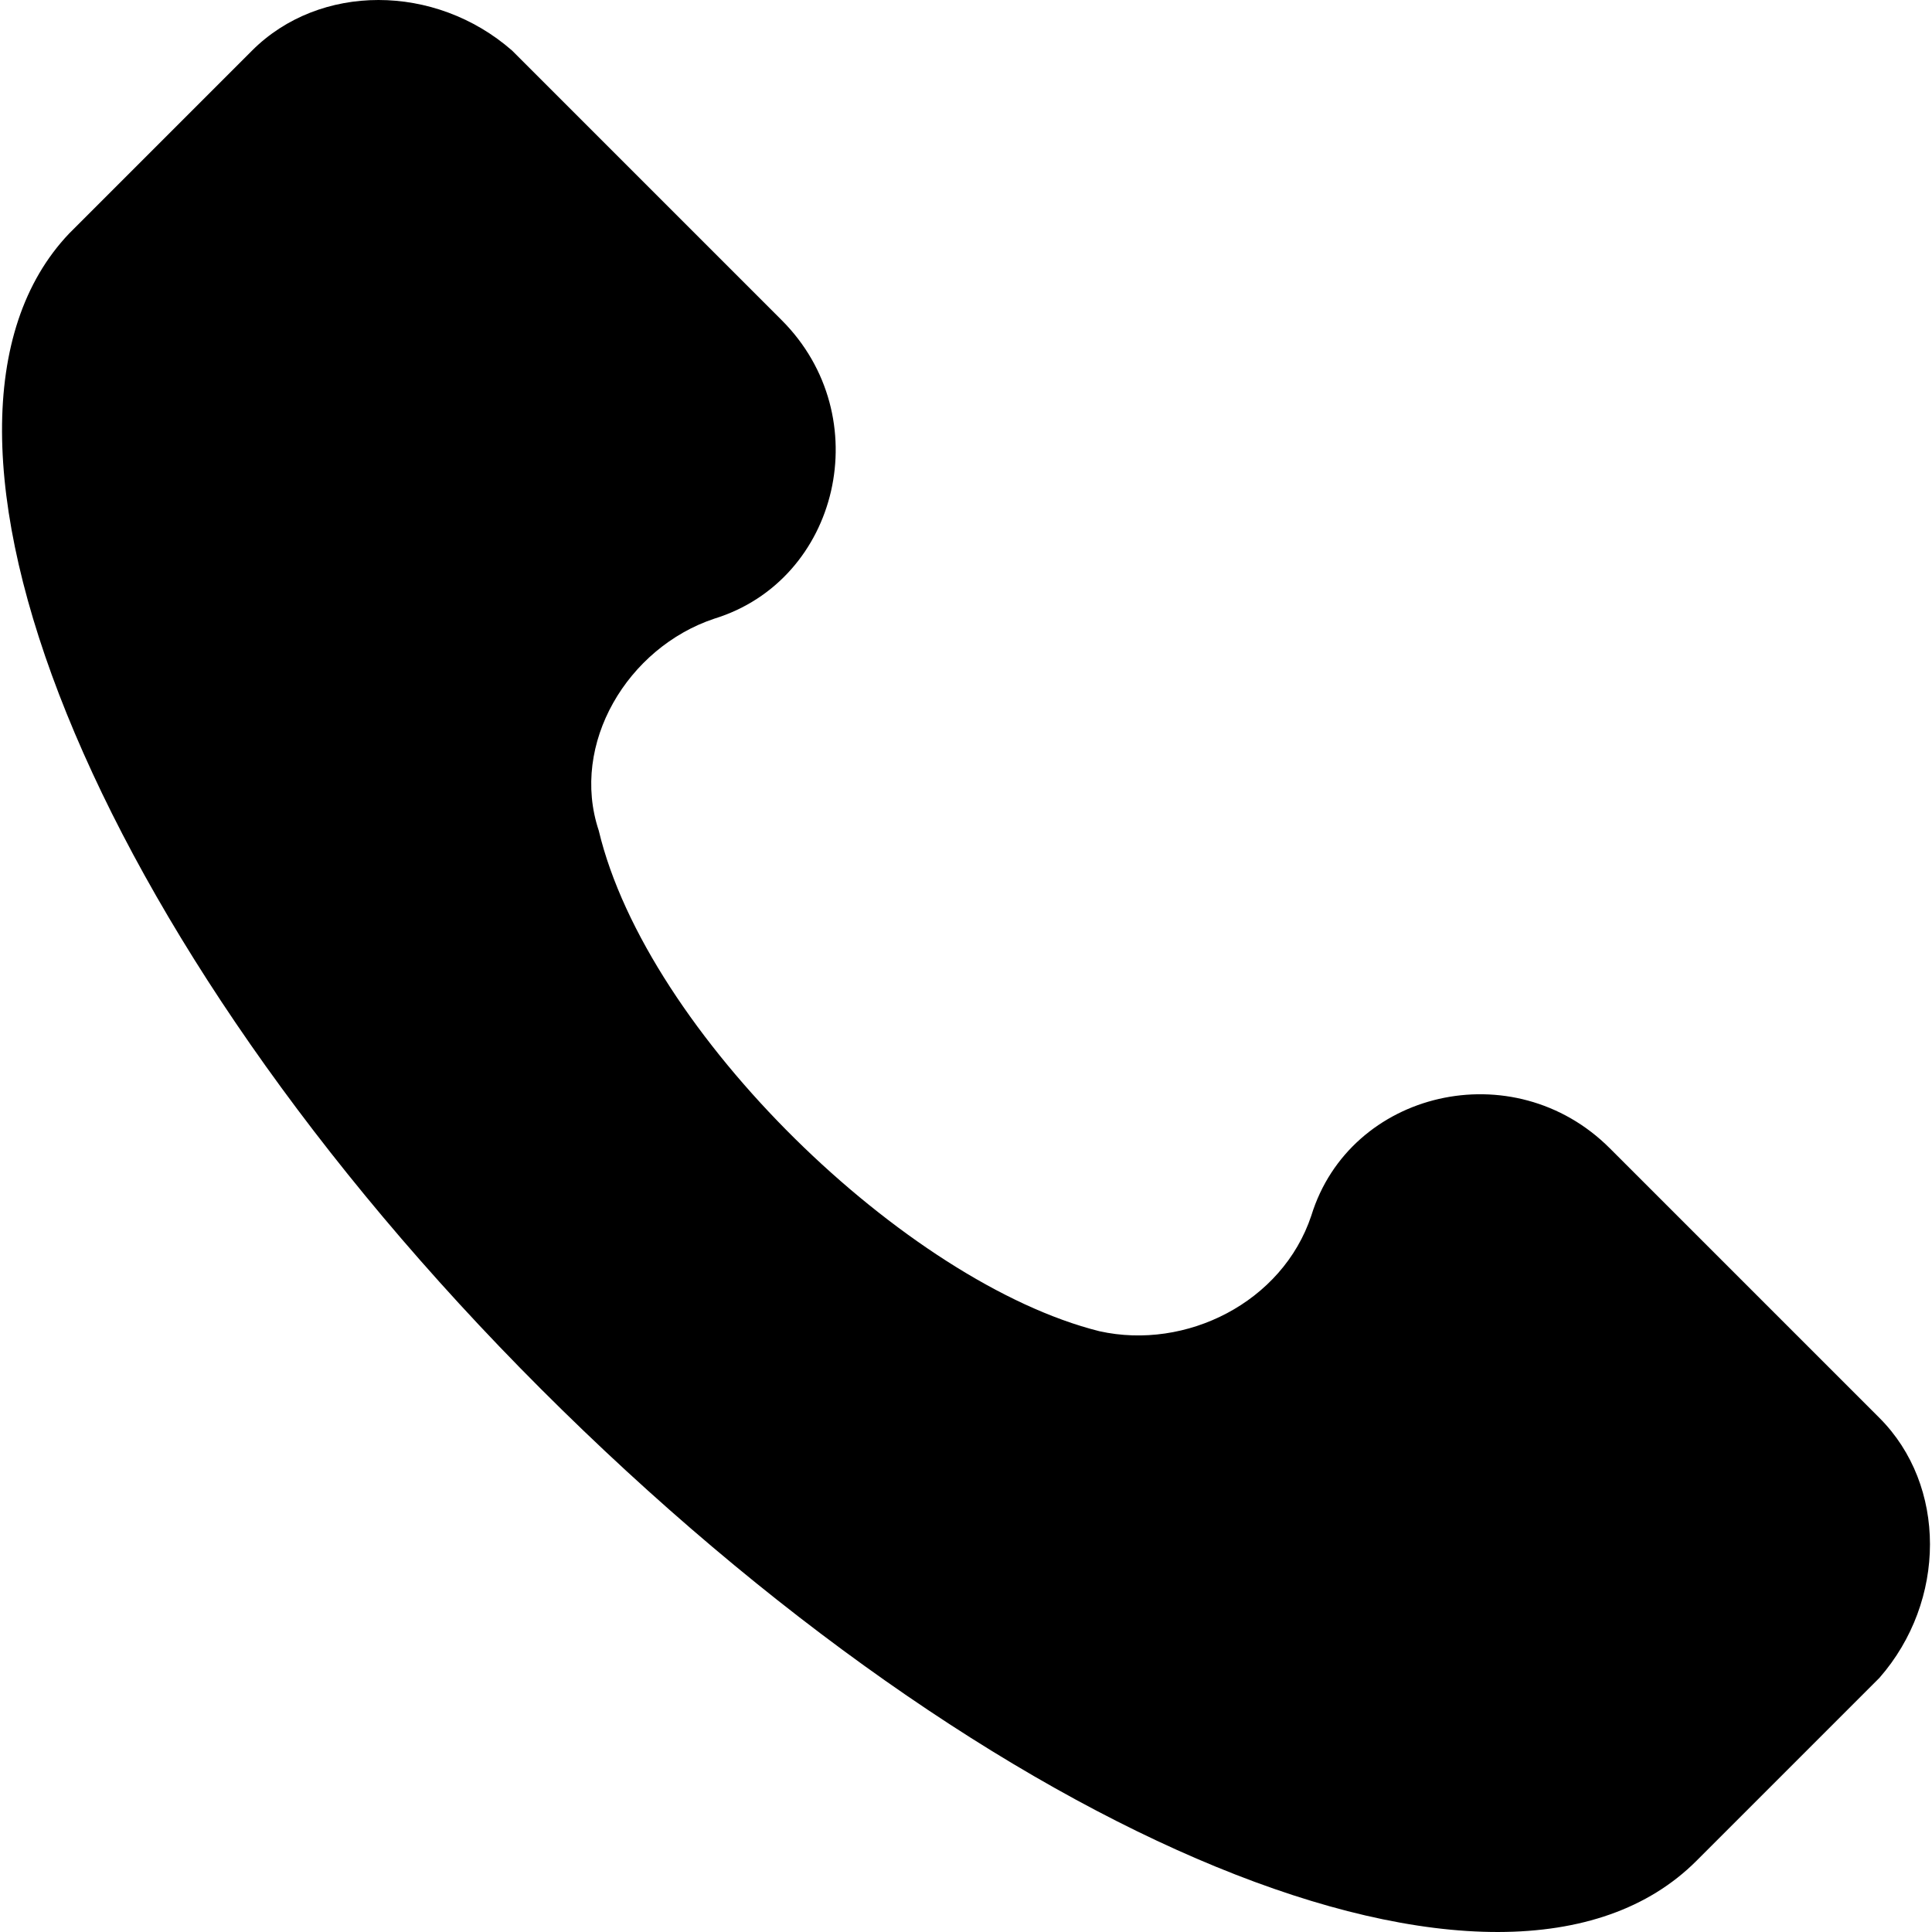
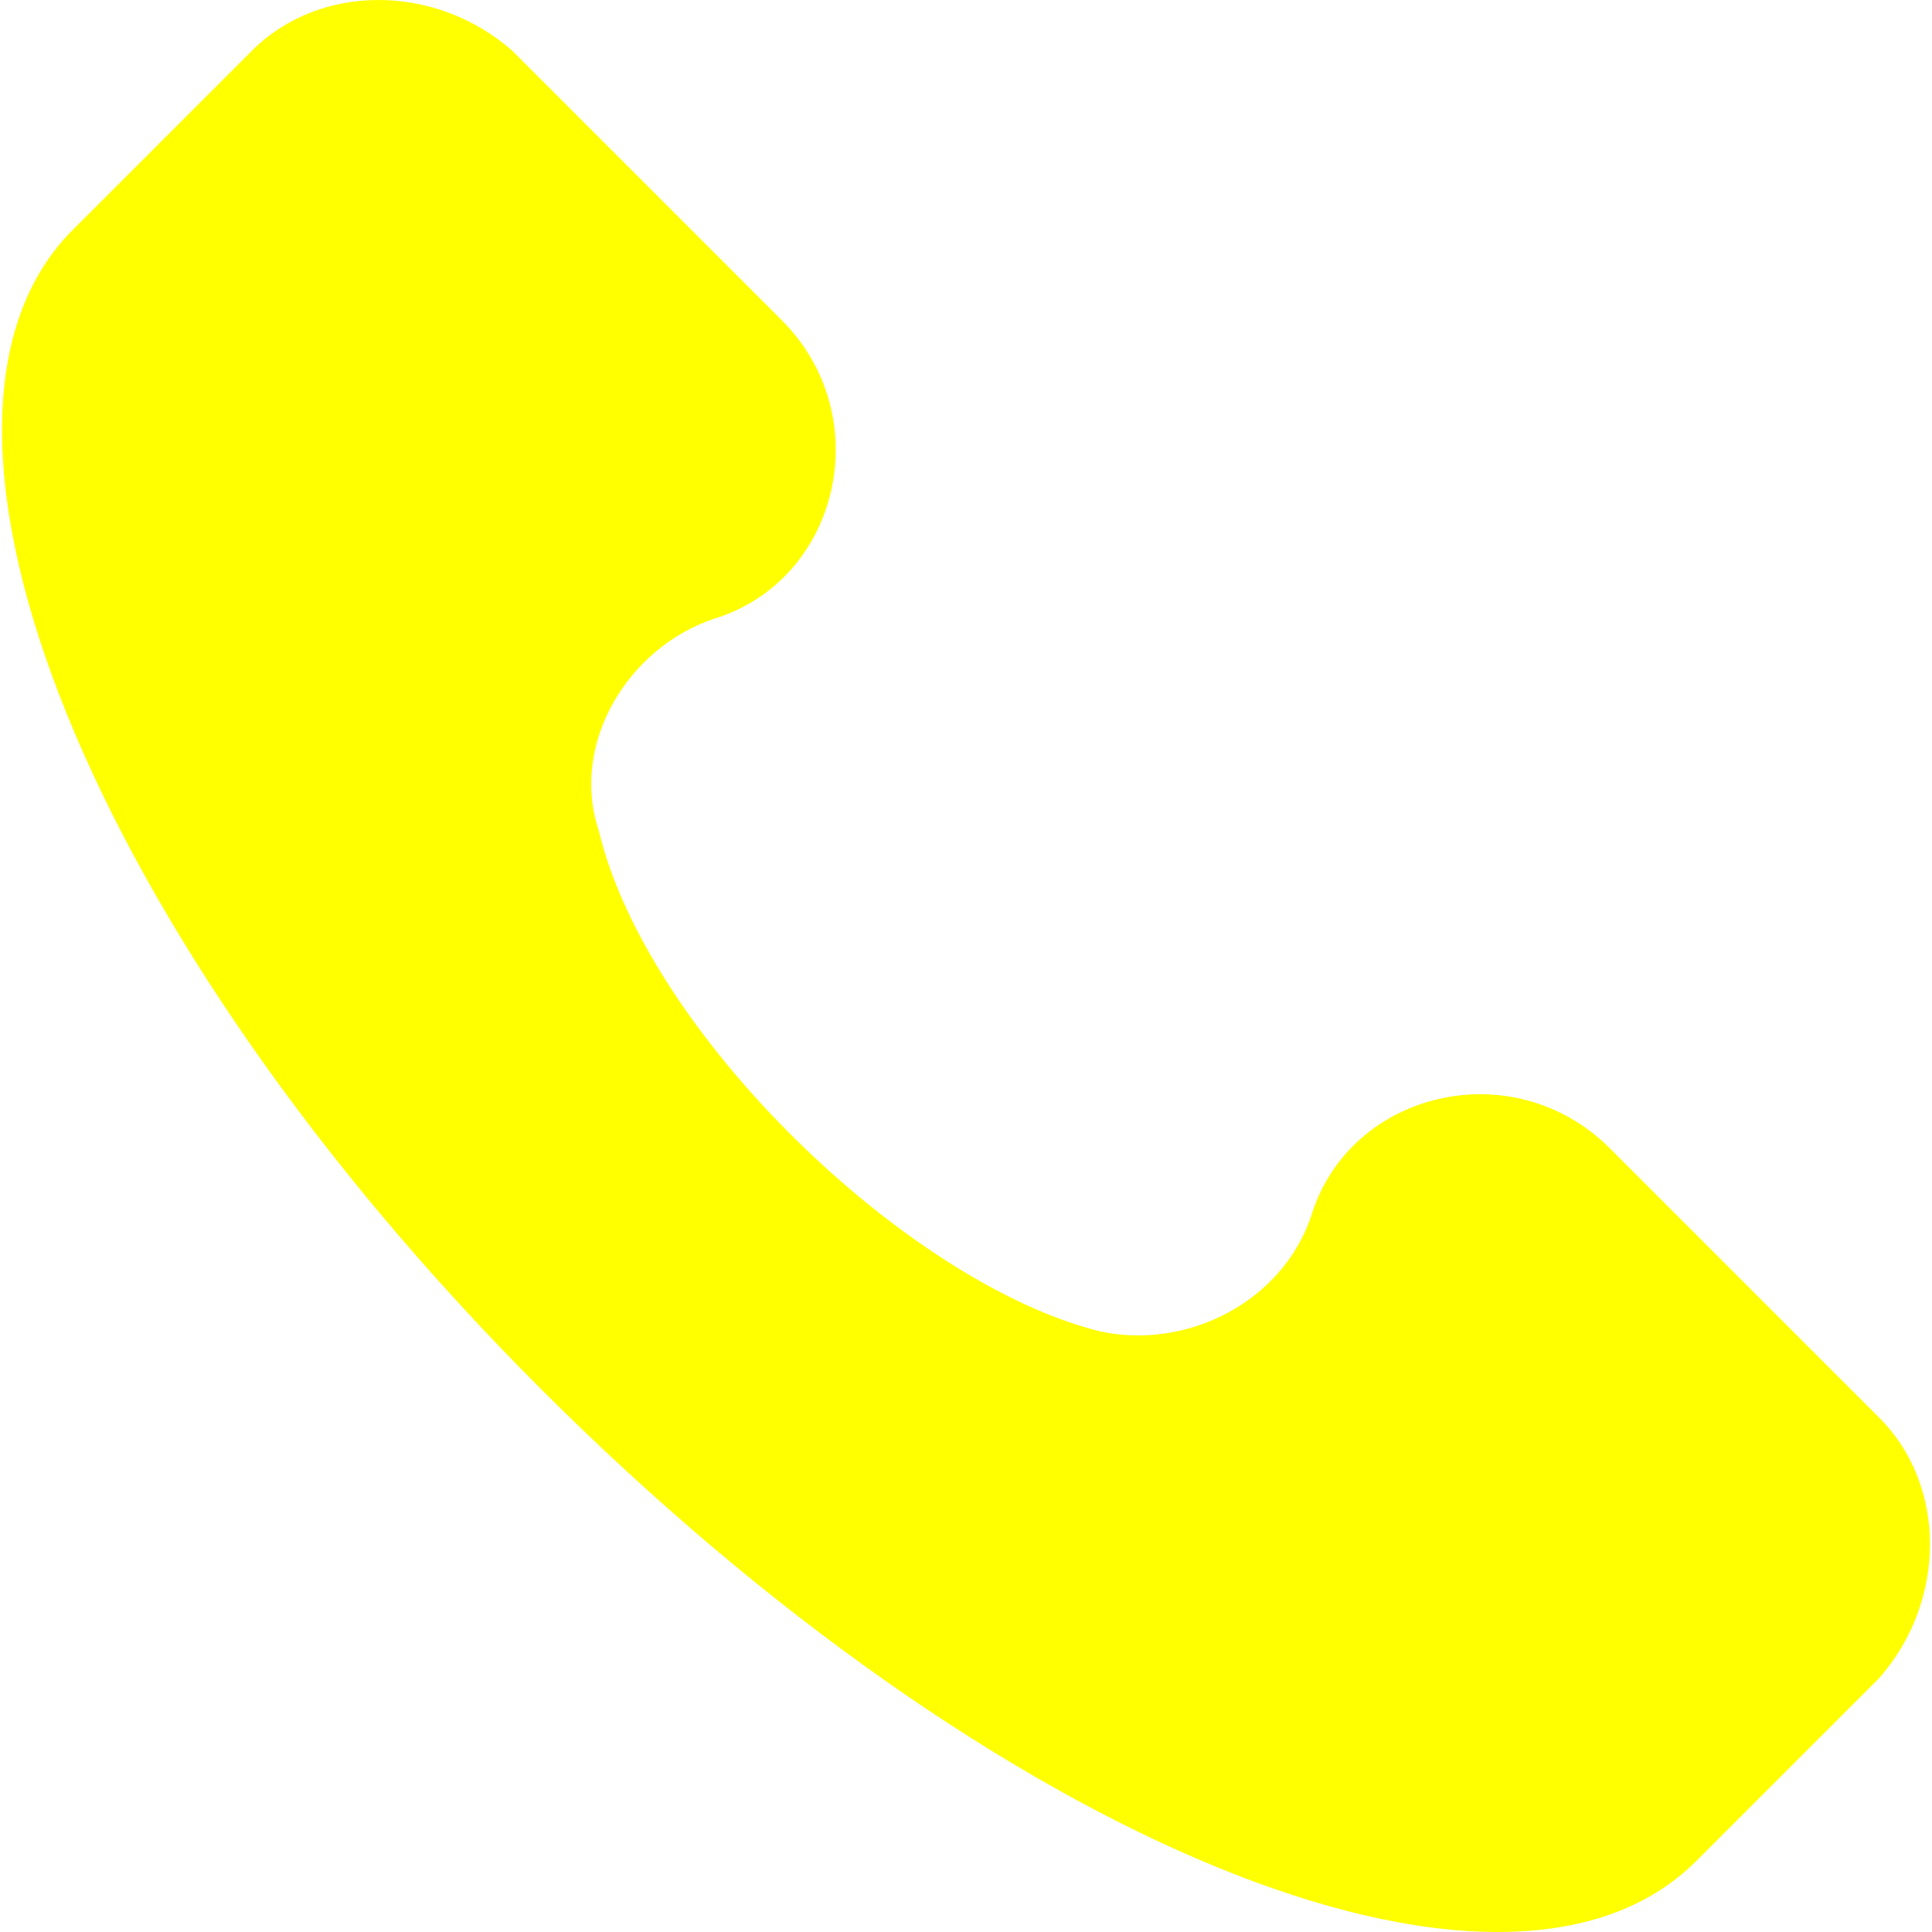
- <svg xmlns="http://www.w3.org/2000/svg" version="1.1" id="Capa_1" x="0px" y="0px" viewBox="0 0 513.64 513.64" style="enable-background:new 0 0 513.64 513.64;" xml:space="preserve">
+ <svg xmlns="http://www.w3.org/2000/svg" version="1.1" id="Capa_1" x="0px" y="0px" viewBox="0 0 513.64 513.64" style="enable-background:new 0 0 513.64 513.64;" fill="yellow" xml:space="preserve">
  <g>
    <g>
      <path d="M499.66,376.96l-71.68-71.68c-25.6-25.6-69.12-15.359-79.36,17.92c-7.68,23.041-33.28,35.841-56.32,30.72    c-51.2-12.8-120.32-79.36-133.12-133.12c-7.68-23.041,7.68-48.641,30.72-56.32c33.28-10.24,43.52-53.76,17.92-79.36l-71.68-71.68    c-20.48-17.92-51.2-17.92-69.12,0l-48.64,48.64c-48.64,51.2,5.12,186.88,125.44,307.2c120.32,120.32,256,176.641,307.2,125.44    l48.64-48.64C517.581,425.6,517.581,394.88,499.66,376.96z" />
    </g>
  </g>
  <g>
</g>
  <g>
</g>
  <g>
</g>
  <g>
</g>
  <g>
</g>
  <g>
</g>
  <g>
</g>
  <g>
</g>
  <g>
</g>
  <g>
</g>
  <g>
</g>
  <g>
</g>
  <g>
</g>
  <g>
</g>
  <g>
</g>
</svg>
